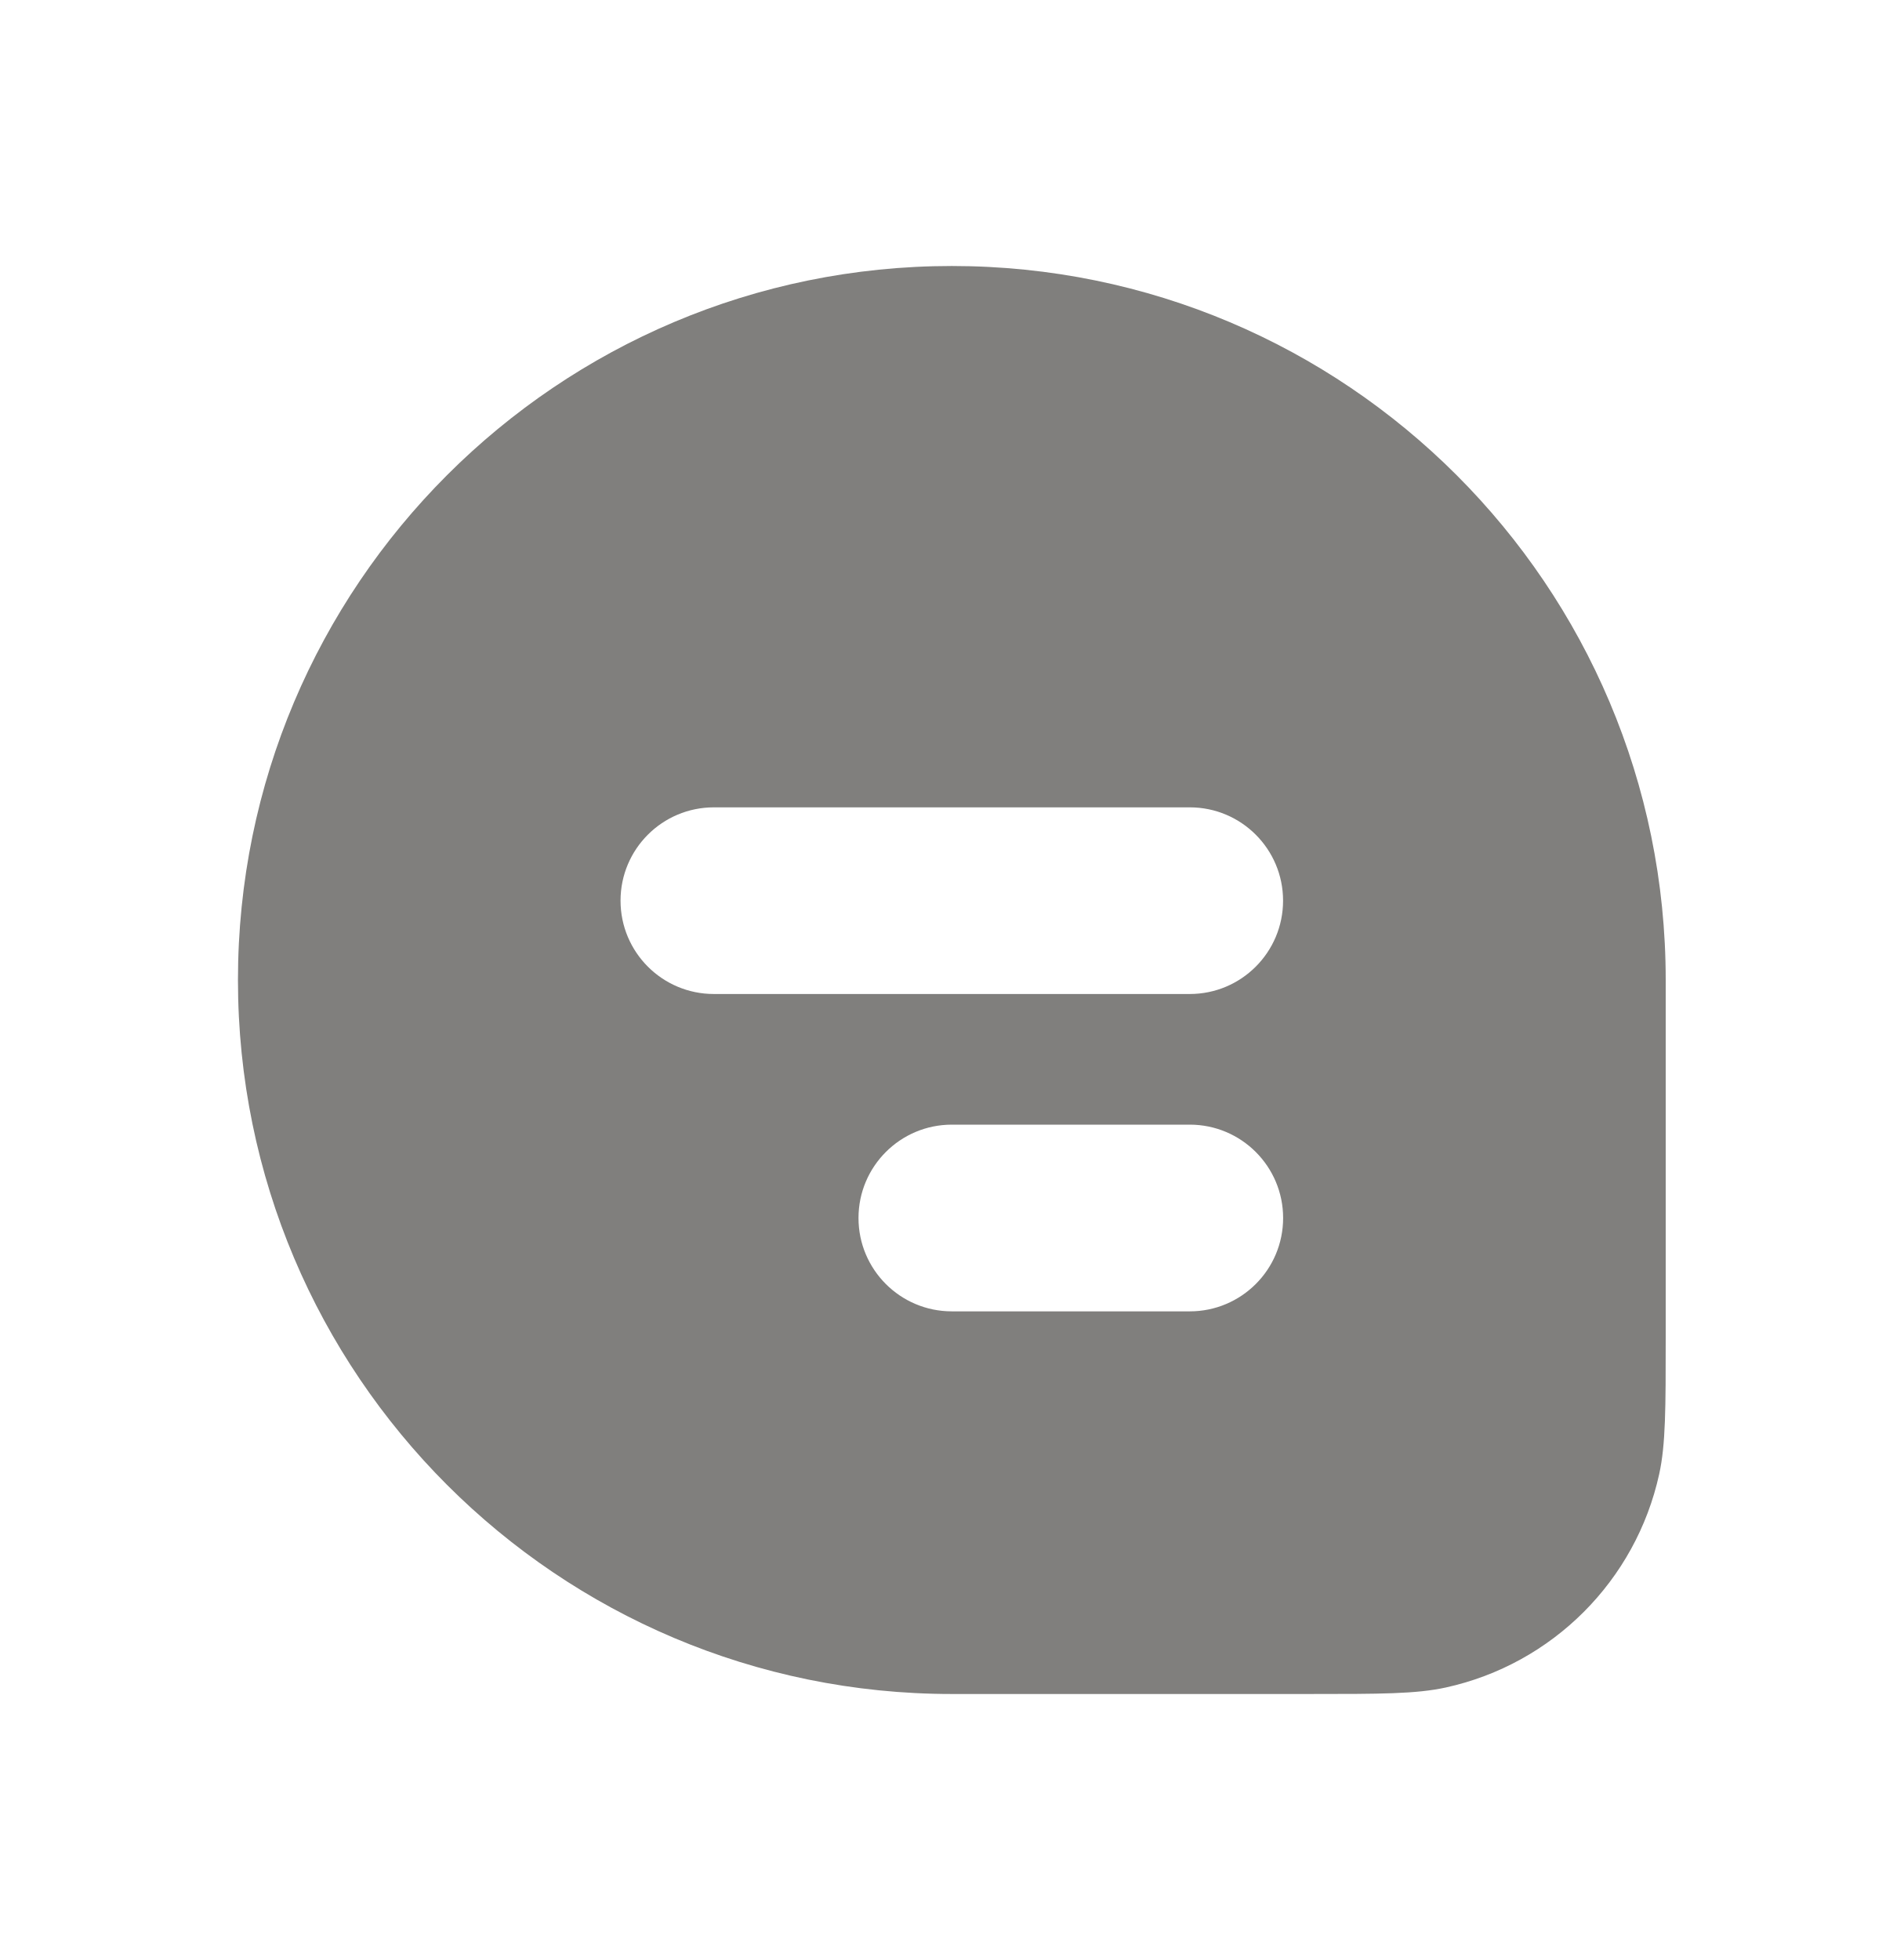
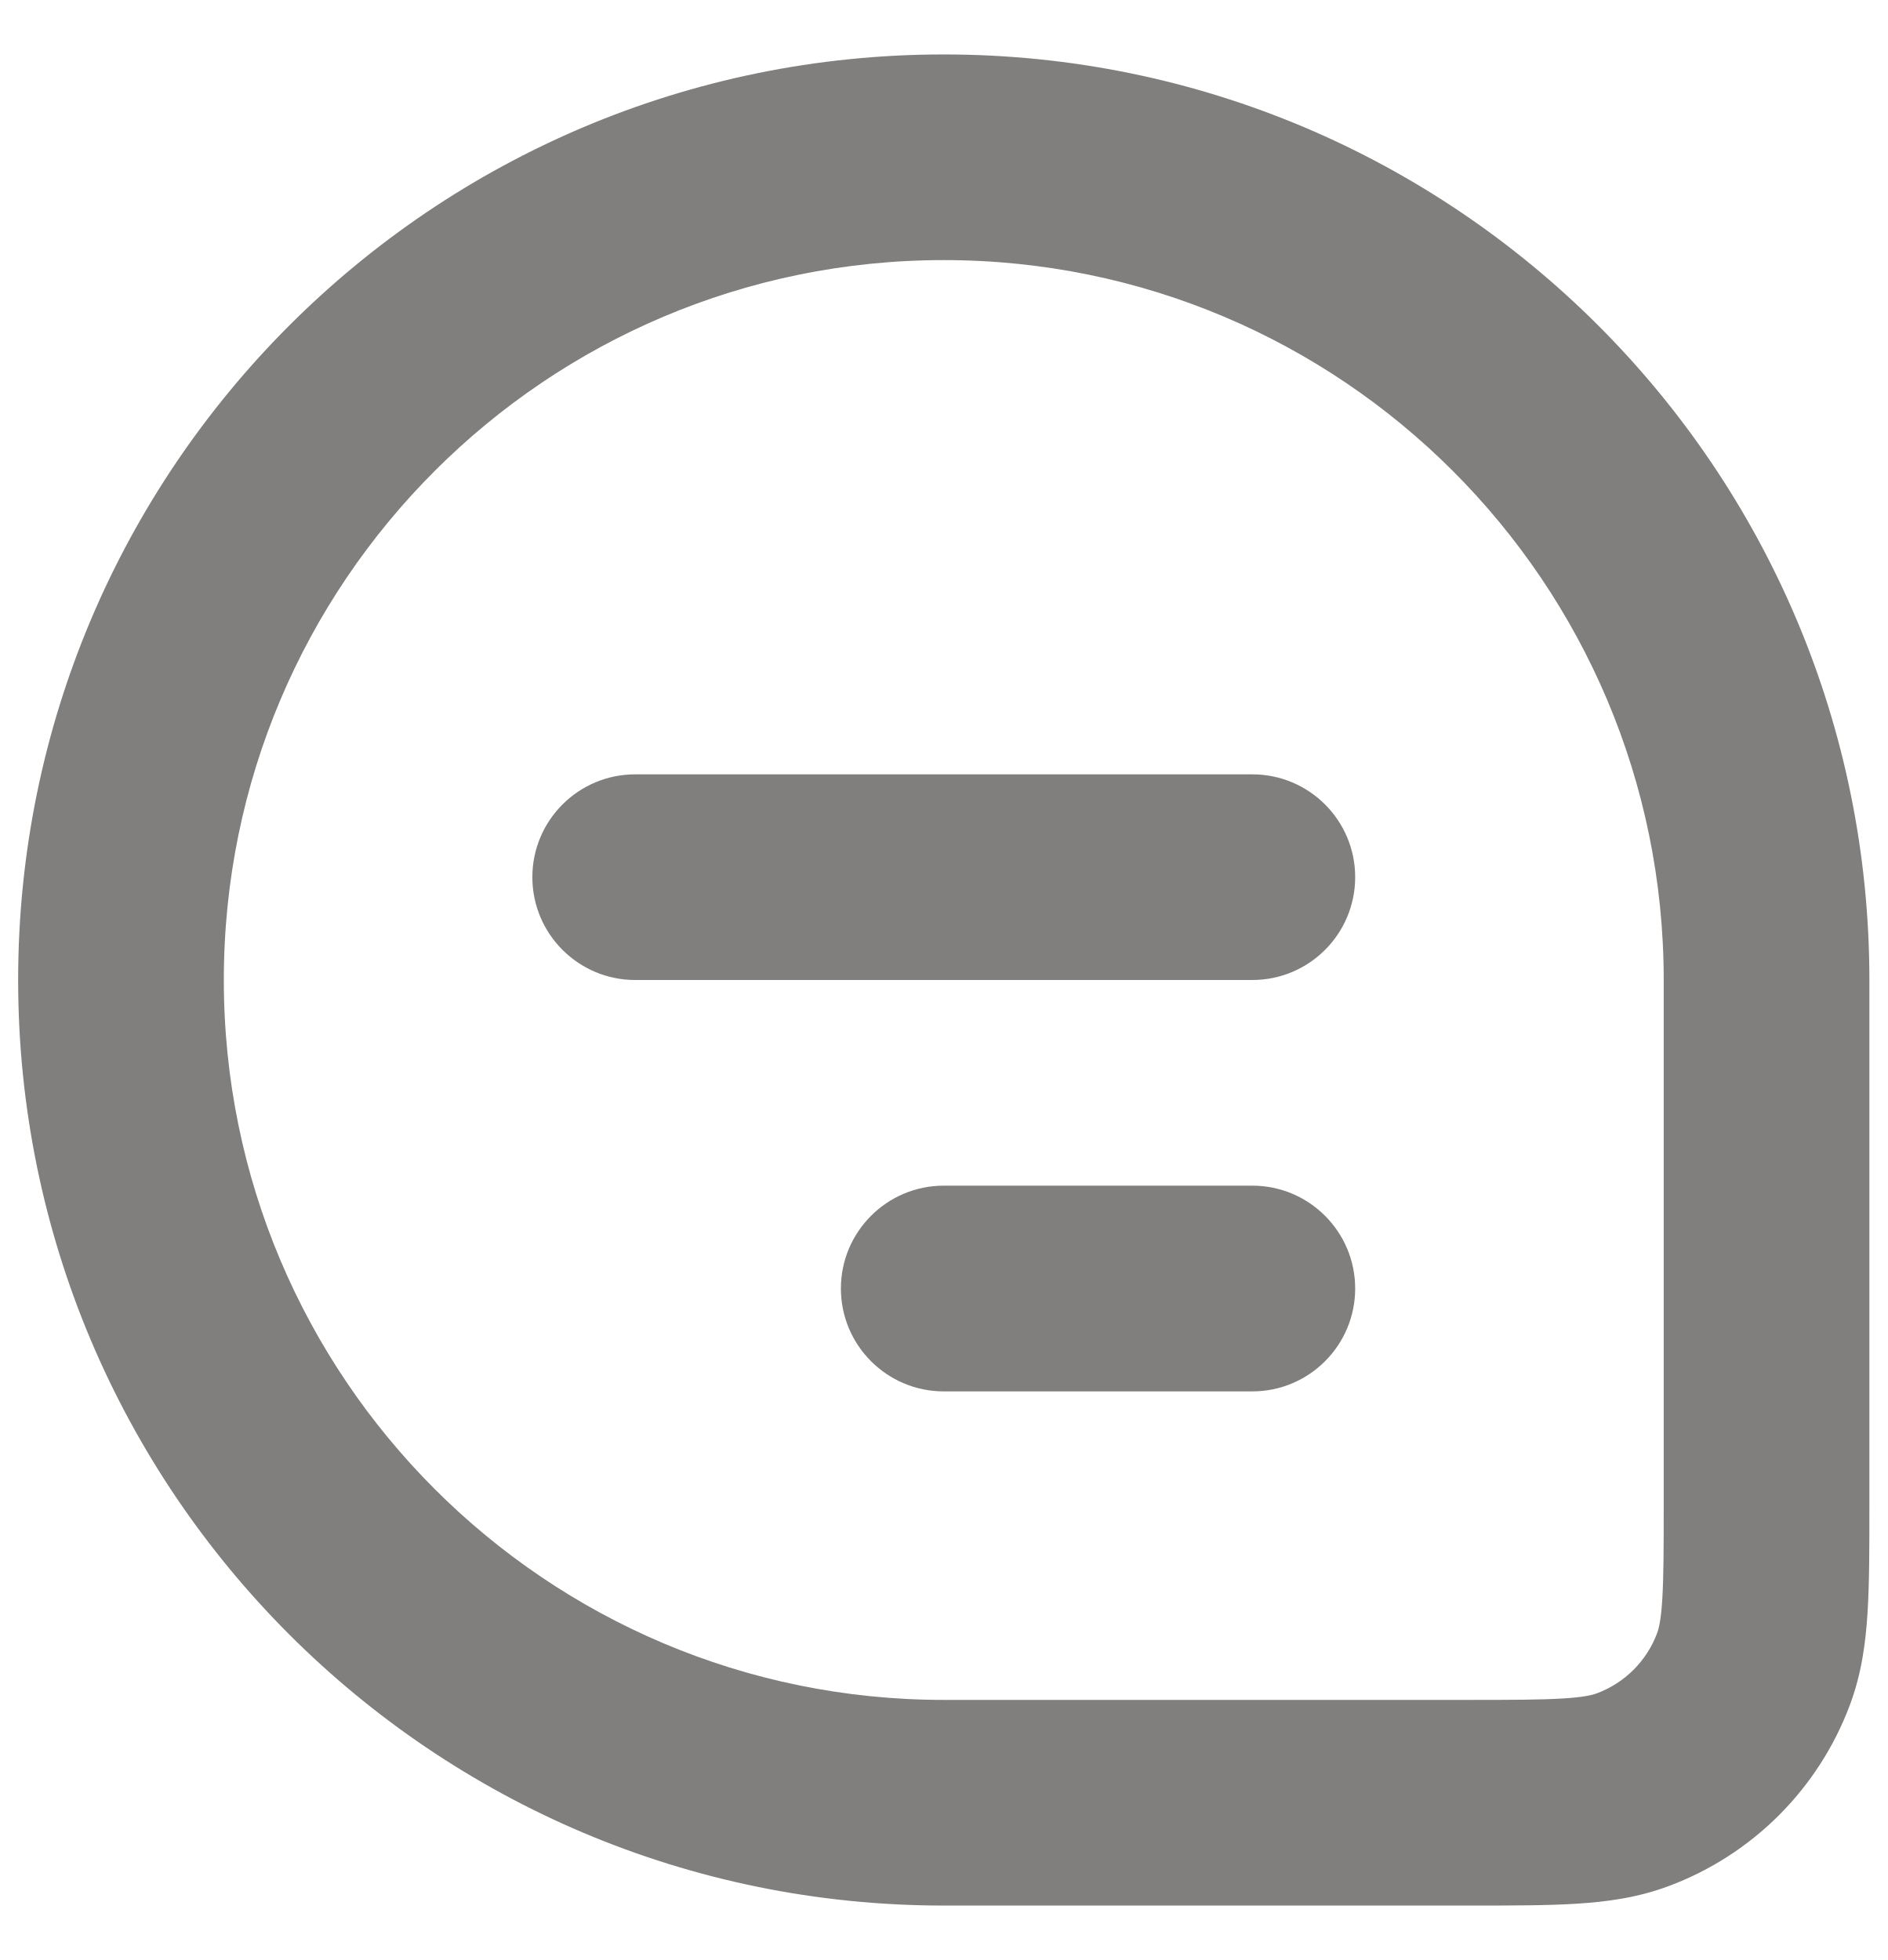
- <svg xmlns="http://www.w3.org/2000/svg" width="34" height="35" viewBox="0 0 34 35" fill="none">
-   <path fill-rule="evenodd" clip-rule="evenodd" d="M17 4.75C9.958 4.75 4.25 10.459 4.25 17.5C4.25 24.542 9.958 30.25 17 30.25H23.375C24.653 30.25 25.292 30.25 25.822 30.134C27.727 29.716 29.216 28.227 29.634 26.322C29.75 25.792 29.75 25.153 29.75 23.875V17.5C29.75 10.459 24.042 4.75 17 4.75ZM11.083 16.083C11.083 15.163 11.829 14.417 12.75 14.417H21.25C22.17 14.417 22.916 15.163 22.916 16.083C22.916 17.004 22.17 17.75 21.25 17.75H12.75C11.829 17.75 11.083 17.004 11.083 16.083ZM15.333 21.75C15.333 20.83 16.079 20.083 17 20.083H21.25C22.17 20.083 22.917 20.83 22.917 21.75C22.917 22.671 22.17 23.417 21.25 23.417H17C16.079 23.417 15.333 22.671 15.333 21.75Z" fill="#807F7D" />
+ <svg xmlns="http://www.w3.org/2000/svg" width="26" height="27" viewBox="0 0 26 27" fill="none">
+   <path d="M7.333 12.083C7.333 11.301 7.968 10.667 8.75 10.667H17.25C18.032 10.667 18.667 11.301 18.667 12.083C18.667 12.866 18.032 13.5 17.25 13.5H8.75C7.968 13.5 7.333 12.866 7.333 12.083Z" fill="#807F7D" />
+   <path d="M13 16.333C12.218 16.333 11.583 16.968 11.583 17.75C11.583 18.532 12.218 19.167 13 19.167H17.25C18.032 19.167 18.667 18.532 18.667 17.75C18.667 16.968 18.032 16.333 17.25 16.333H13Z" fill="#807F7D" />
+   <path fill-rule="evenodd" clip-rule="evenodd" d="M0.25 13.5C0.25 6.458 5.958 0.75 13 0.75C20.042 0.75 25.75 6.458 25.75 13.5V20.753C25.75 21.318 25.75 21.805 25.725 22.209C25.699 22.634 25.641 23.06 25.482 23.485C25.051 24.64 24.14 25.551 22.985 25.982C22.56 26.141 22.134 26.199 21.709 26.225C21.305 26.25 20.818 26.25 20.253 26.25H13C5.958 26.25 0.25 20.542 0.25 13.5ZM13 3.583C7.523 3.583 3.083 8.023 3.083 13.5C3.083 18.977 7.523 23.417 13 23.417H20.212C20.829 23.417 21.228 23.416 21.534 23.397C21.828 23.379 21.941 23.347 21.995 23.327C22.38 23.184 22.684 22.88 22.827 22.495C22.847 22.441 22.879 22.328 22.897 22.034C22.916 21.728 22.917 21.329 22.917 20.712V13.5C22.917 8.023 18.477 3.583 13 3.583Z" fill="#807F7D" />
</svg>
